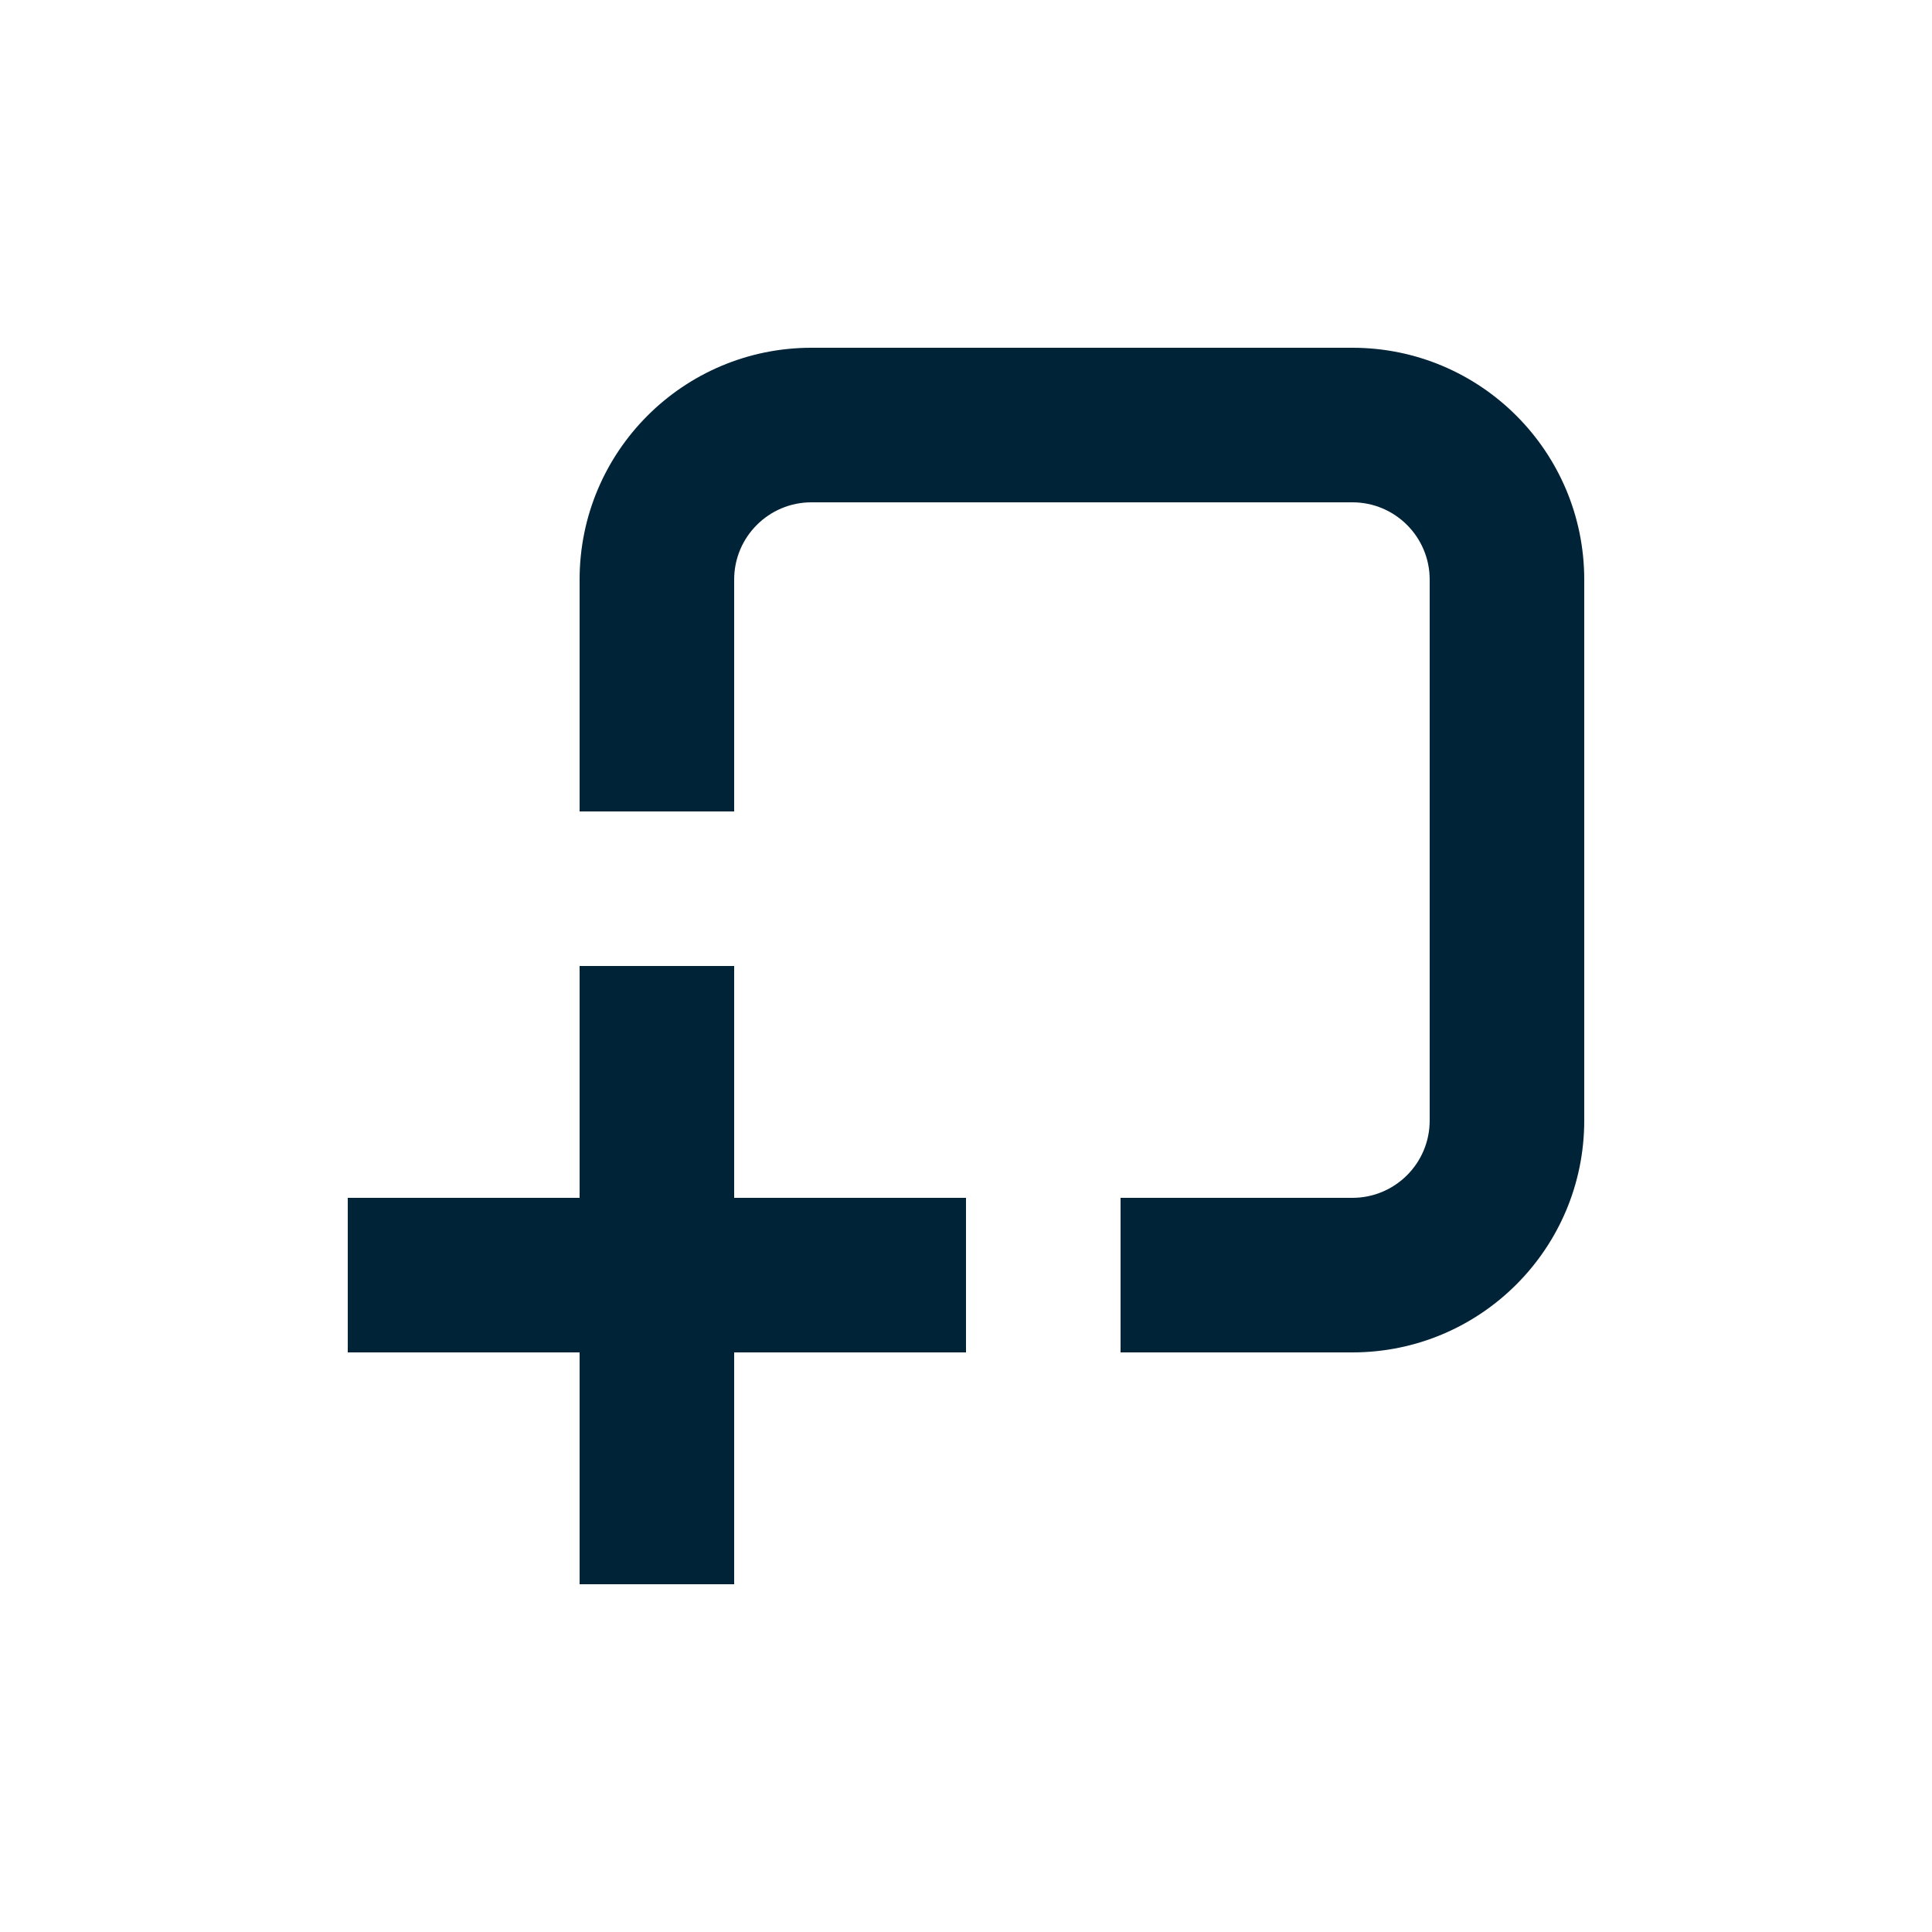
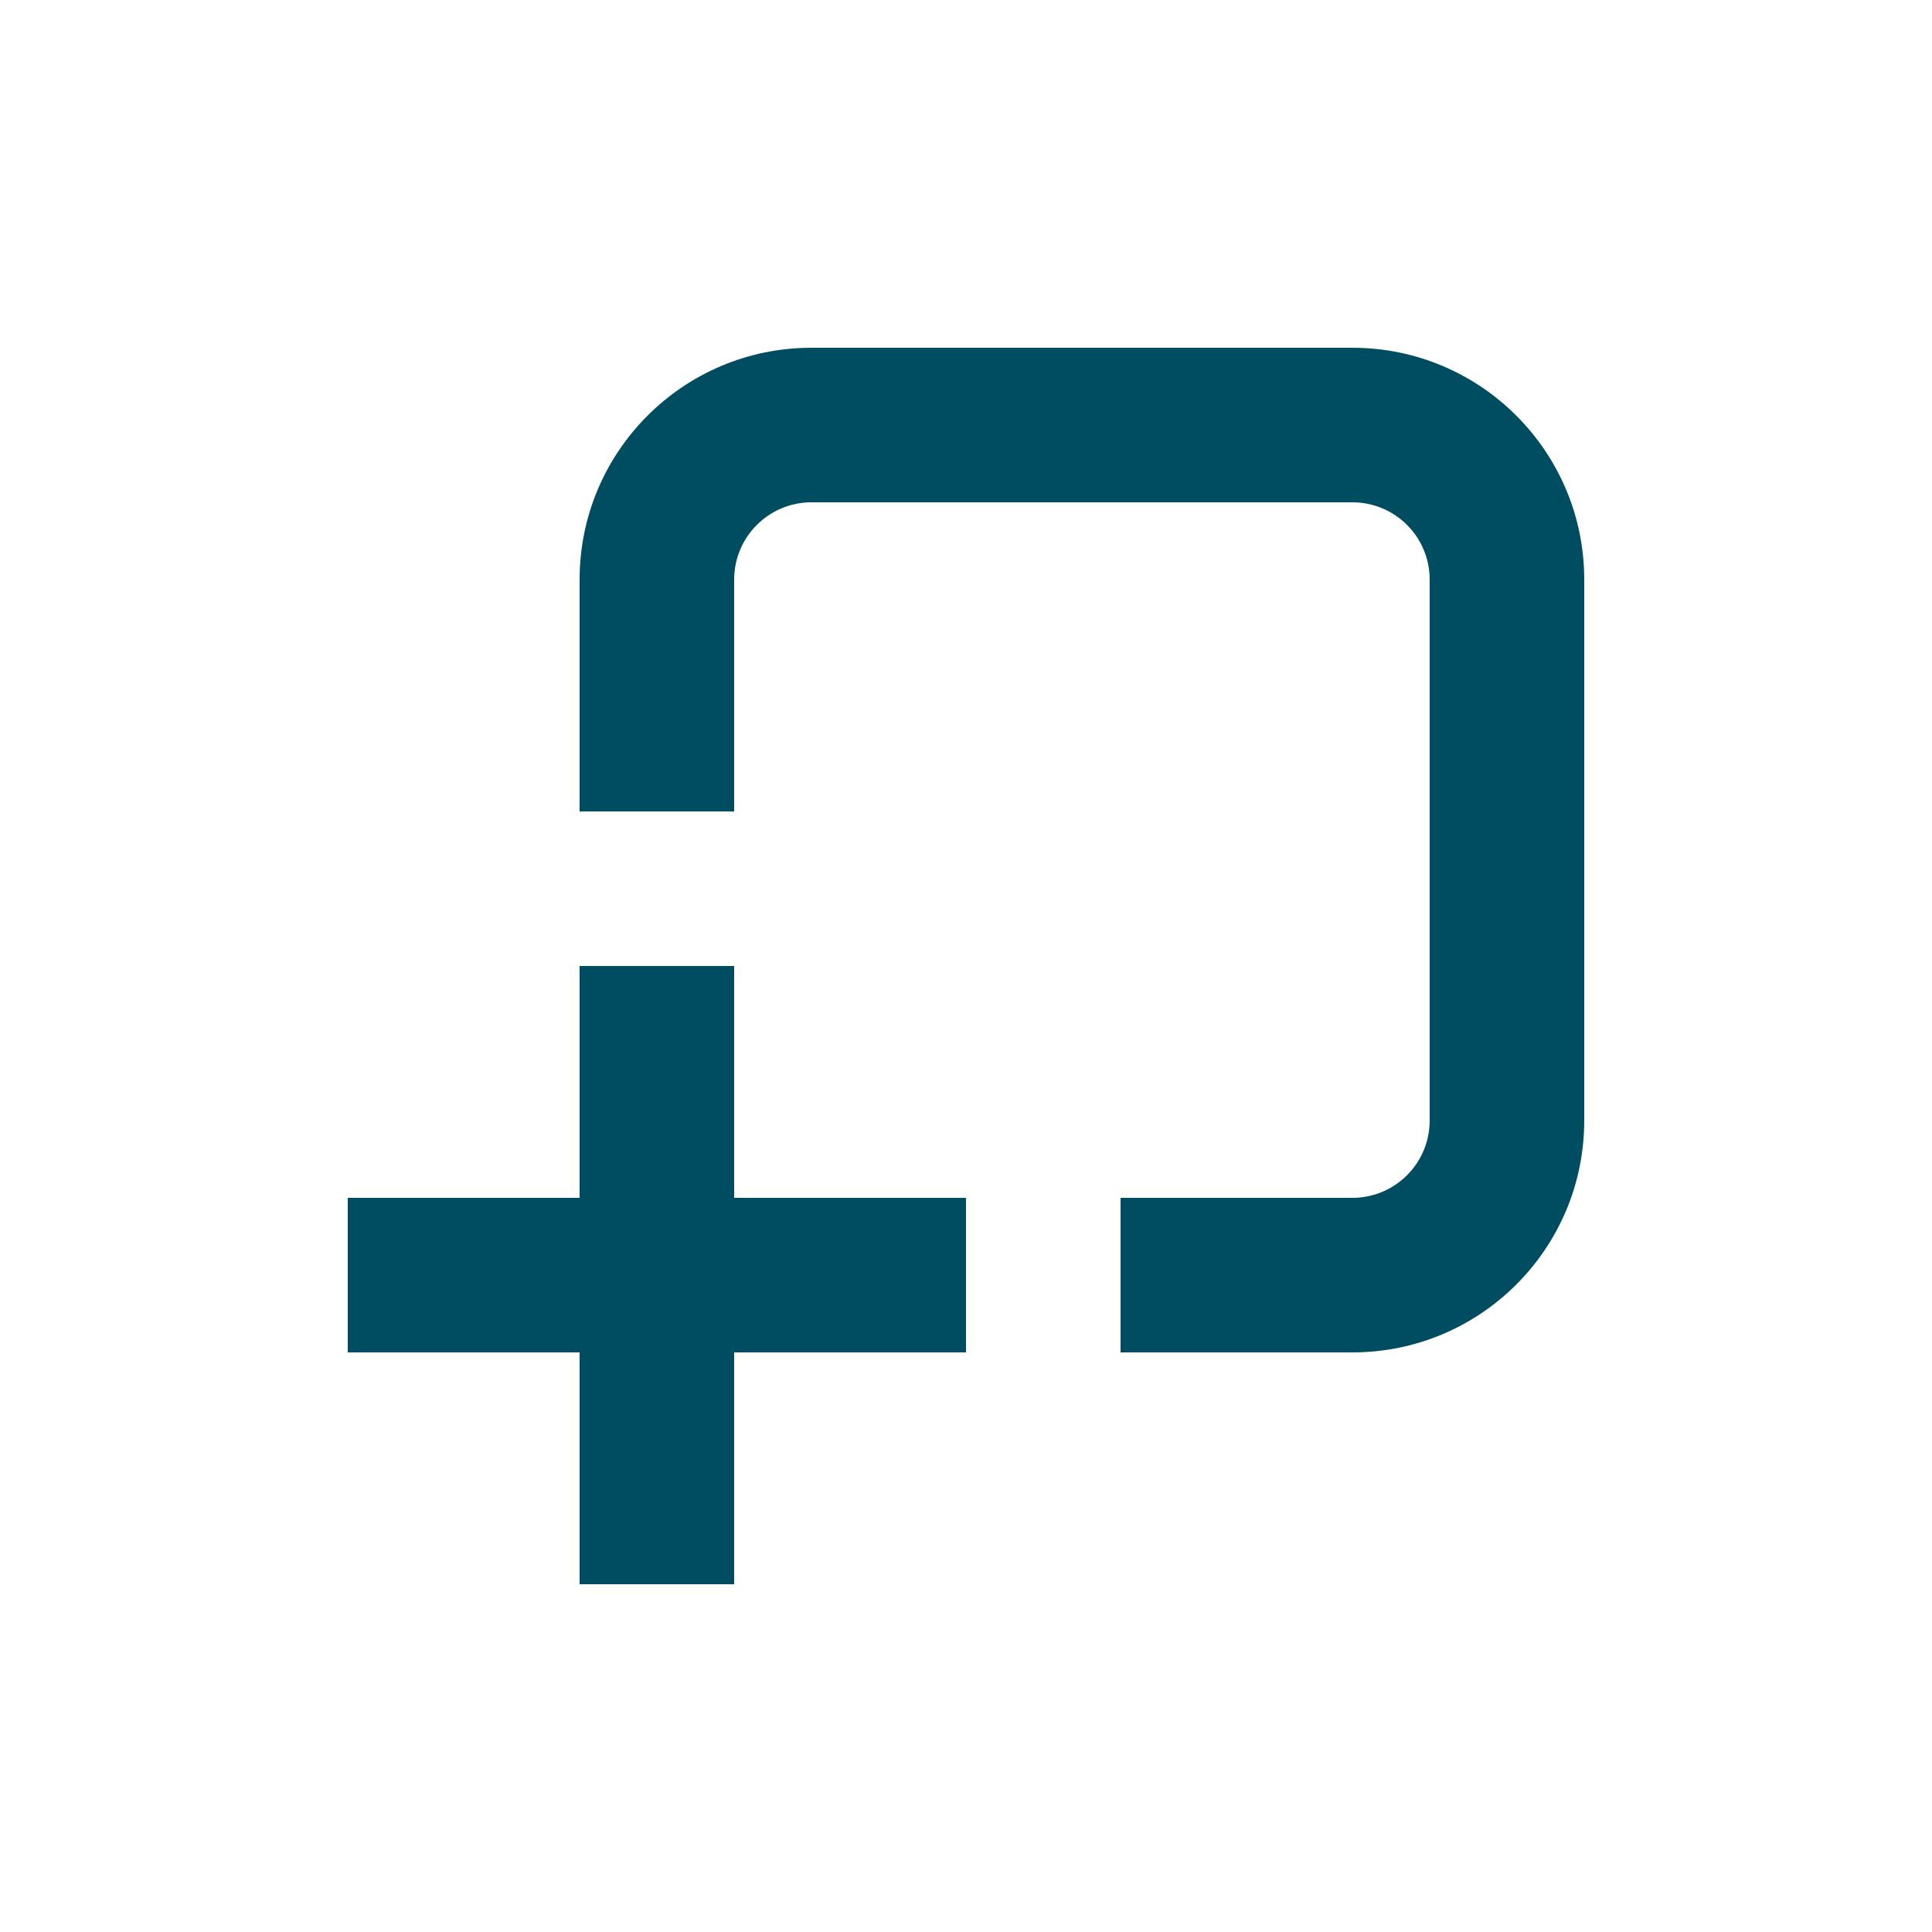
- <svg xmlns="http://www.w3.org/2000/svg" height="100px" width="100px" fill="#002337" data-name="Layer 1" viewBox="0 0 100 100" x="0px" y="0px">
+ <svg xmlns="http://www.w3.org/2000/svg" height="100px" width="100px" fill="#004D62" data-name="Layer 1" viewBox="0 0 100 100" x="0px" y="0px">
  <g>
    <path d="M70,18H42A12,12,0,0,0,30,30V42h8V30a4,4,0,0,1,4-4H70a4,4,0,0,1,4,4V58a4,4,0,0,1-4,4H58v8H70A12,12,0,0,0,82,58V30A12,12,0,0,0,70,18Z" />
    <polygon points="38 50 30 50 30 62 18 62 18 70 30 70 30 82 38 82 38 70 50 70 50 62 38 62 38 50" />
  </g>
</svg>
